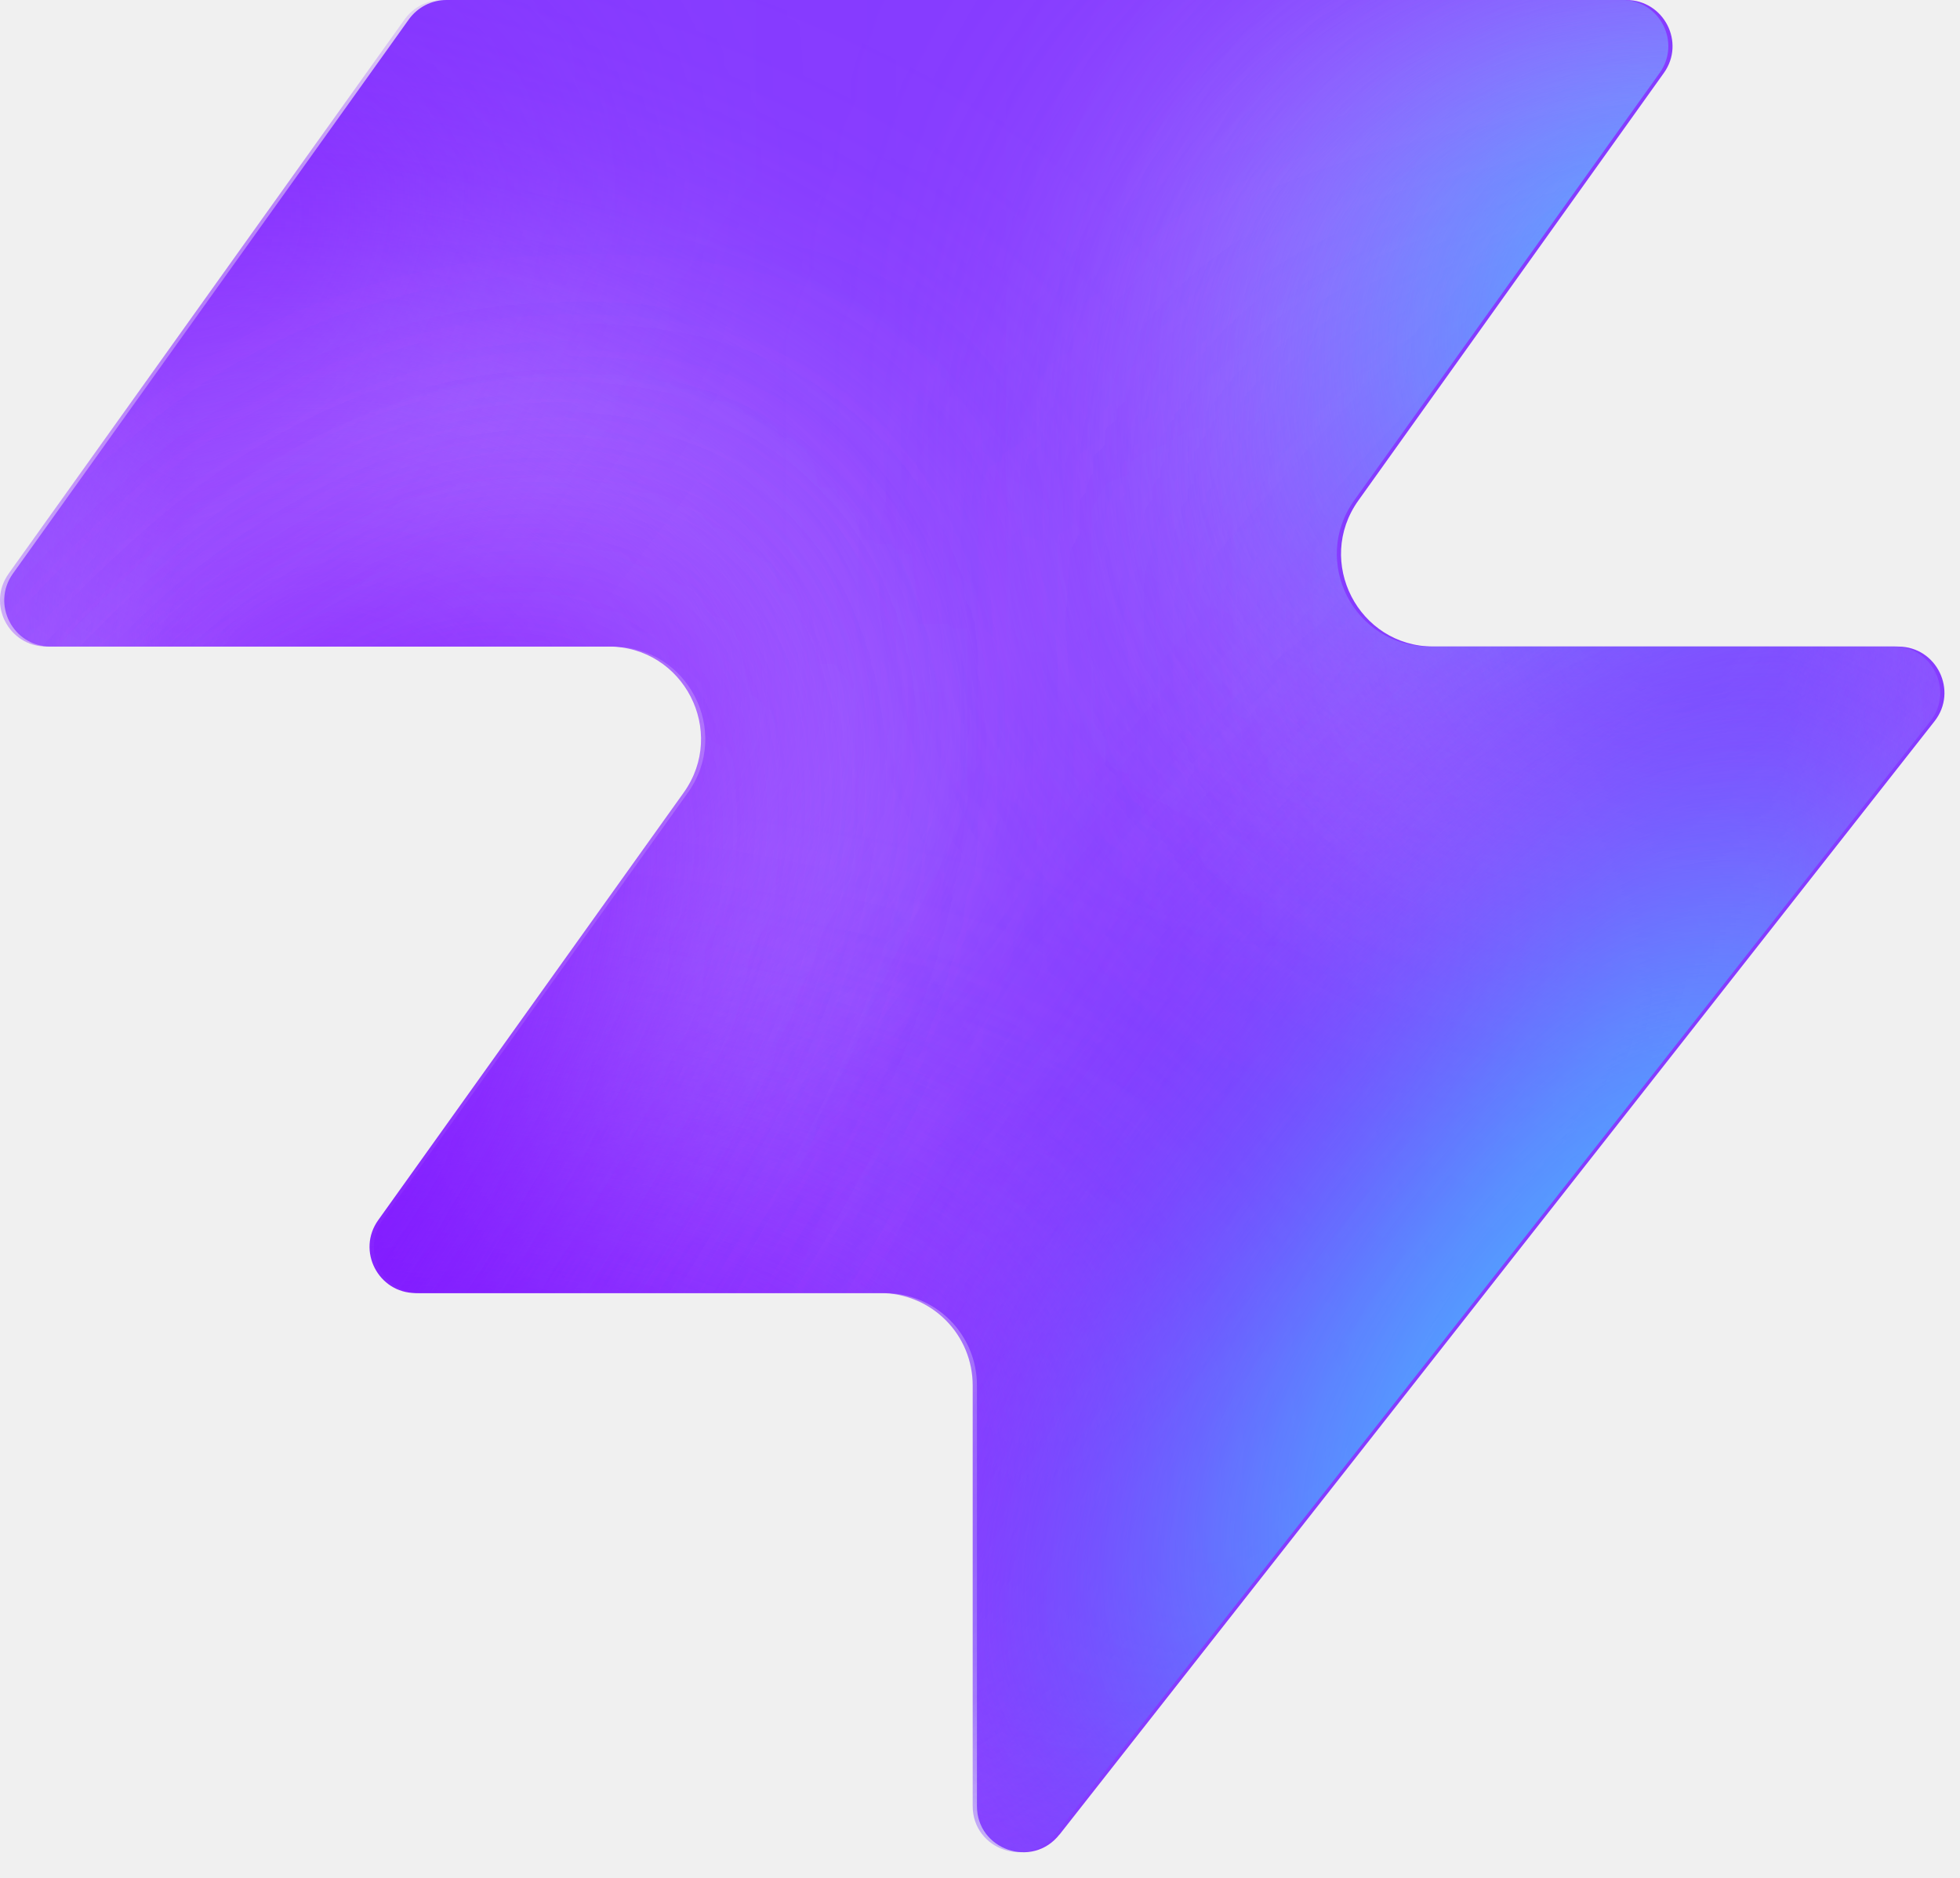
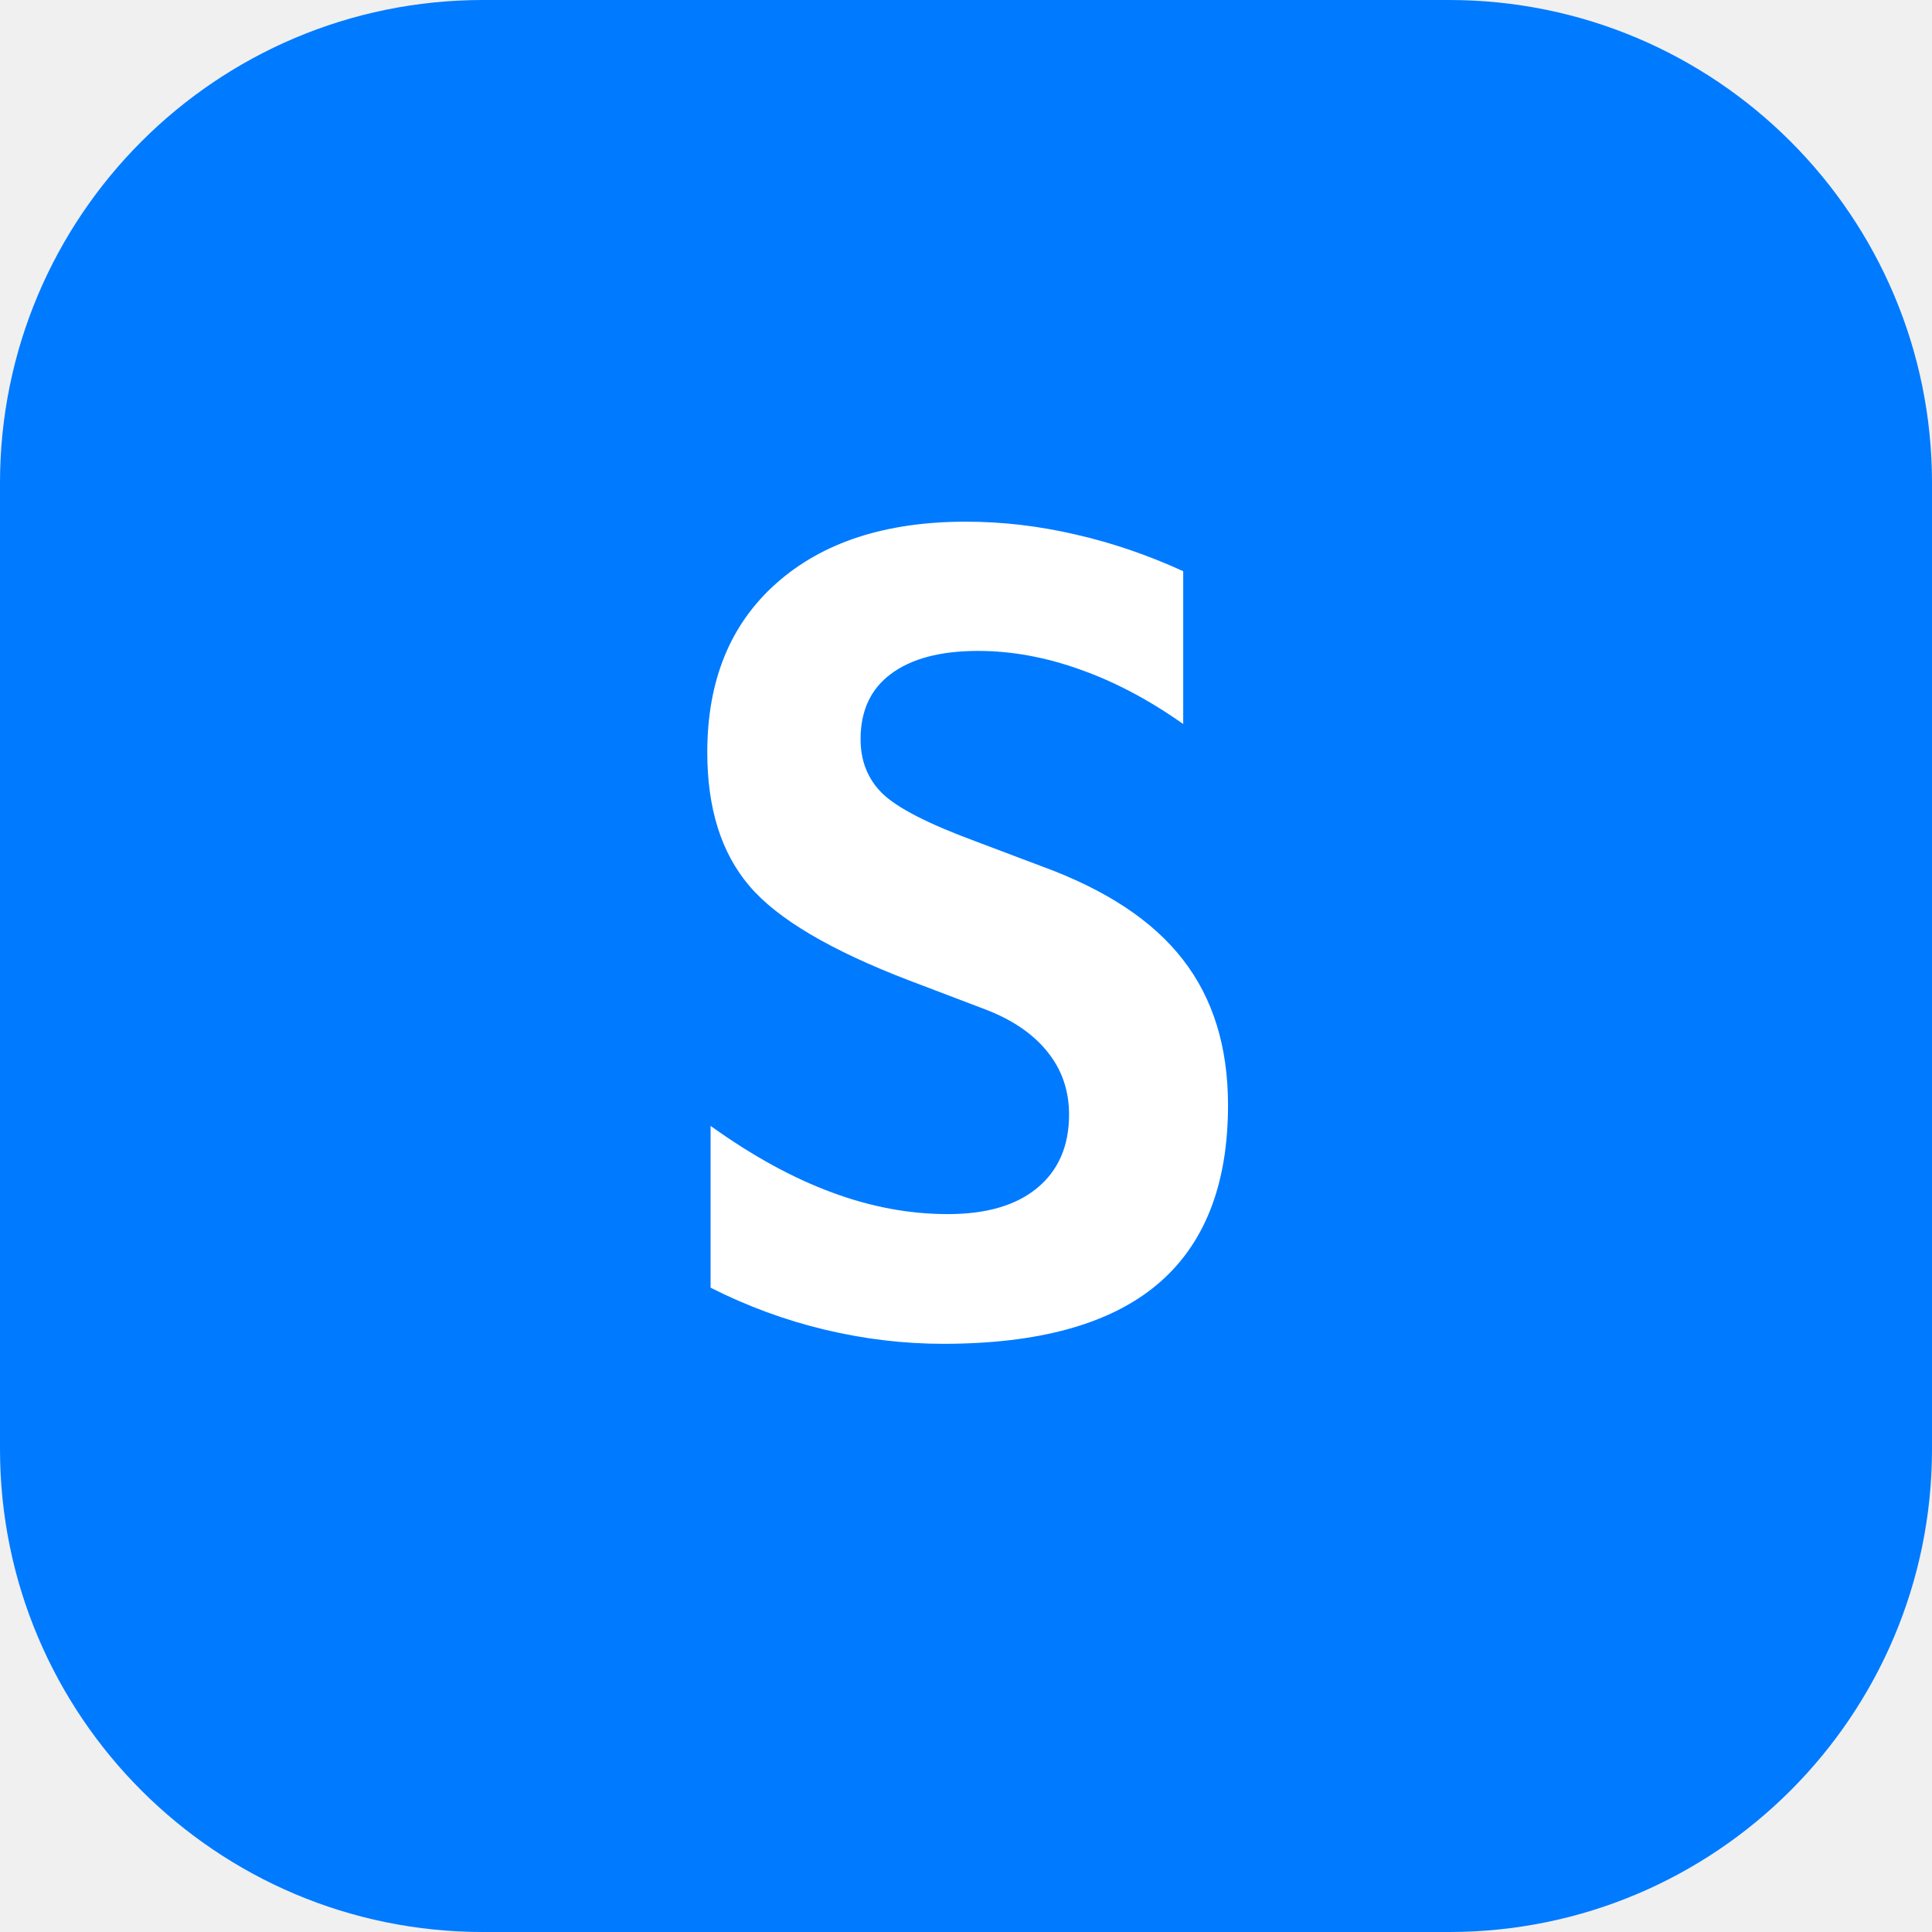
- <svg xmlns="http://www.w3.org/2000/svg" width="48" height="46" fill="none" viewBox="0 0 48 46">
-   <path fill="#863bff" d="M25.946 44.938c-.664.845-2.021.375-2.021-.698V33.937a2.26 2.26 0 0 0-2.262-2.262H10.287c-.92 0-1.456-1.04-.92-1.788l7.48-10.471c1.07-1.497 0-3.578-1.842-3.578H1.237c-.92 0-1.456-1.04-.92-1.788L10.013.474c.214-.297.556-.474.92-.474h28.894c.92 0 1.456 1.04.92 1.788l-7.48 10.471c-1.07 1.498 0 3.579 1.842 3.579h11.377c.943 0 1.473 1.088.89 1.83L25.947 44.94z" style="fill:#863bff;fill:color(display-p3 .525 .23 1);fill-opacity:1" />
-   <mask id="a" width="48" height="46" x="0" y="0" maskUnits="userSpaceOnUse" style="mask-type:alpha">
-     <path fill="#000" d="M25.842 44.938c-.664.844-2.021.375-2.021-.698V33.937a2.26 2.26 0 0 0-2.262-2.262H10.183c-.92 0-1.456-1.04-.92-1.788l7.48-10.471c1.07-1.498 0-3.579-1.842-3.579H1.133c-.92 0-1.456-1.04-.92-1.787L9.91.473c.214-.297.556-.474.92-.474h28.894c.92 0 1.456 1.04.92 1.788l-7.48 10.471c-1.07 1.498 0 3.578 1.842 3.578h11.377c.943 0 1.473 1.088.89 1.832L25.843 44.94z" style="fill:#000;fill-opacity:1" />
-   </mask>
-   <g mask="url(#a)">
-     <g filter="url(#b)">
-       <ellipse cx="5.508" cy="14.704" fill="#ede6ff" rx="5.508" ry="14.704" style="fill:#ede6ff;fill:color(display-p3 .927 .903 1);fill-opacity:1" transform="matrix(.00324 1 1 -.00324 -4.47 31.516)" />
-     </g>
-     <g filter="url(#c)">
-       <ellipse cx="10.399" cy="29.851" fill="#ede6ff" rx="10.399" ry="29.851" style="fill:#ede6ff;fill:color(display-p3 .927 .903 1);fill-opacity:1" transform="matrix(.00324 1 1 -.00324 -39.328 7.883)" />
-     </g>
-     <g filter="url(#d)">
-       <ellipse cx="5.508" cy="30.487" fill="#7e14ff" rx="5.508" ry="30.487" style="fill:#7e14ff;fill:color(display-p3 .492 .077 1);fill-opacity:1" transform="rotate(89.814 -25.913 -14.639)scale(1 -1)" />
-     </g>
-     <g filter="url(#e)">
-       <ellipse cx="5.508" cy="30.599" fill="#7e14ff" rx="5.508" ry="30.599" style="fill:#7e14ff;fill:color(display-p3 .492 .077 1);fill-opacity:1" transform="rotate(89.814 -32.644 -3.334)scale(1 -1)" />
-     </g>
-     <g filter="url(#f)">
-       <ellipse cx="5.508" cy="30.599" fill="#7e14ff" rx="5.508" ry="30.599" style="fill:#7e14ff;fill:color(display-p3 .492 .077 1);fill-opacity:1" transform="matrix(.00324 1 1 -.00324 -34.34 30.47)" />
-     </g>
-     <g filter="url(#g)">
-       <ellipse cx="14.072" cy="22.078" fill="#ede6ff" rx="14.072" ry="22.078" style="fill:#ede6ff;fill:color(display-p3 .927 .903 1);fill-opacity:1" transform="rotate(93.35 24.506 48.493)scale(-1 1)" />
-     </g>
-     <g filter="url(#h)">
-       <ellipse cx="3.47" cy="21.501" fill="#7e14ff" rx="3.47" ry="21.501" style="fill:#7e14ff;fill:color(display-p3 .492 .077 1);fill-opacity:1" transform="rotate(89.009 28.708 47.59)scale(-1 1)" />
-     </g>
-     <g filter="url(#i)">
-       <ellipse cx="3.47" cy="21.501" fill="#7e14ff" rx="3.47" ry="21.501" style="fill:#7e14ff;fill:color(display-p3 .492 .077 1);fill-opacity:1" transform="rotate(89.009 28.708 47.59)scale(-1 1)" />
-     </g>
-     <g filter="url(#j)">
-       <ellipse cx=".387" cy="8.972" fill="#7e14ff" rx="4.407" ry="29.108" style="fill:#7e14ff;fill:color(display-p3 .492 .077 1);fill-opacity:1" transform="rotate(39.51 .387 8.972)" />
-     </g>
-     <g filter="url(#k)">
-       <ellipse cx="47.523" cy="-6.092" fill="#7e14ff" rx="4.407" ry="29.108" style="fill:#7e14ff;fill:color(display-p3 .492 .077 1);fill-opacity:1" transform="rotate(37.892 47.523 -6.092)" />
-     </g>
-     <g filter="url(#l)">
-       <ellipse cx="41.412" cy="6.333" fill="#47bfff" rx="5.971" ry="9.665" style="fill:#47bfff;fill:color(display-p3 .28 .748 1);fill-opacity:1" transform="rotate(37.892 41.412 6.333)" />
-     </g>
-     <g filter="url(#m)">
-       <ellipse cx="-1.879" cy="38.332" fill="#7e14ff" rx="4.407" ry="29.108" style="fill:#7e14ff;fill:color(display-p3 .492 .077 1);fill-opacity:1" transform="rotate(37.892 -1.88 38.332)" />
-     </g>
-     <g filter="url(#n)">
-       <ellipse cx="-1.879" cy="38.332" fill="#7e14ff" rx="4.407" ry="29.108" style="fill:#7e14ff;fill:color(display-p3 .492 .077 1);fill-opacity:1" transform="rotate(37.892 -1.88 38.332)" />
-     </g>
-     <g filter="url(#o)">
-       <ellipse cx="35.651" cy="29.907" fill="#7e14ff" rx="4.407" ry="29.108" style="fill:#7e14ff;fill:color(display-p3 .492 .077 1);fill-opacity:1" transform="rotate(37.892 35.651 29.907)" />
-     </g>
-     <g filter="url(#p)">
-       <ellipse cx="38.418" cy="32.4" fill="#47bfff" rx="5.971" ry="15.297" style="fill:#47bfff;fill:color(display-p3 .28 .748 1);fill-opacity:1" transform="rotate(37.892 38.418 32.4)" />
-     </g>
-   </g>
-   <defs>
-     <filter id="b" width="60.045" height="41.654" x="-19.77" y="16.149" color-interpolation-filters="sRGB" filterUnits="userSpaceOnUse">
-       <feFlood flood-opacity="0" result="BackgroundImageFix" />
-       <feBlend in="SourceGraphic" in2="BackgroundImageFix" result="shape" />
-       <feGaussianBlur result="effect1_foregroundBlur_2002_17158" stdDeviation="7.659" />
-     </filter>
-     <filter id="c" width="90.34" height="51.437" x="-54.613" y="-7.533" color-interpolation-filters="sRGB" filterUnits="userSpaceOnUse">
-       <feFlood flood-opacity="0" result="BackgroundImageFix" />
-       <feBlend in="SourceGraphic" in2="BackgroundImageFix" result="shape" />
-       <feGaussianBlur result="effect1_foregroundBlur_2002_17158" stdDeviation="7.659" />
-     </filter>
-     <filter id="d" width="79.355" height="29.4" x="-49.64" y="2.03" color-interpolation-filters="sRGB" filterUnits="userSpaceOnUse">
-       <feFlood flood-opacity="0" result="BackgroundImageFix" />
-       <feBlend in="SourceGraphic" in2="BackgroundImageFix" result="shape" />
-       <feGaussianBlur result="effect1_foregroundBlur_2002_17158" stdDeviation="4.596" />
-     </filter>
-     <filter id="e" width="79.579" height="29.4" x="-45.045" y="20.029" color-interpolation-filters="sRGB" filterUnits="userSpaceOnUse">
-       <feFlood flood-opacity="0" result="BackgroundImageFix" />
-       <feBlend in="SourceGraphic" in2="BackgroundImageFix" result="shape" />
-       <feGaussianBlur result="effect1_foregroundBlur_2002_17158" stdDeviation="4.596" />
-     </filter>
-     <filter id="f" width="79.579" height="29.4" x="-43.513" y="21.178" color-interpolation-filters="sRGB" filterUnits="userSpaceOnUse">
-       <feFlood flood-opacity="0" result="BackgroundImageFix" />
-       <feBlend in="SourceGraphic" in2="BackgroundImageFix" result="shape" />
-       <feGaussianBlur result="effect1_foregroundBlur_2002_17158" stdDeviation="4.596" />
-     </filter>
-     <filter id="g" width="74.749" height="58.852" x="15.756" y="-17.901" color-interpolation-filters="sRGB" filterUnits="userSpaceOnUse">
-       <feFlood flood-opacity="0" result="BackgroundImageFix" />
-       <feBlend in="SourceGraphic" in2="BackgroundImageFix" result="shape" />
-       <feGaussianBlur result="effect1_foregroundBlur_2002_17158" stdDeviation="7.659" />
-     </filter>
-     <filter id="h" width="61.377" height="25.362" x="23.548" y="2.284" color-interpolation-filters="sRGB" filterUnits="userSpaceOnUse">
-       <feFlood flood-opacity="0" result="BackgroundImageFix" />
-       <feBlend in="SourceGraphic" in2="BackgroundImageFix" result="shape" />
-       <feGaussianBlur result="effect1_foregroundBlur_2002_17158" stdDeviation="4.596" />
-     </filter>
-     <filter id="i" width="61.377" height="25.362" x="23.548" y="2.284" color-interpolation-filters="sRGB" filterUnits="userSpaceOnUse">
-       <feFlood flood-opacity="0" result="BackgroundImageFix" />
-       <feBlend in="SourceGraphic" in2="BackgroundImageFix" result="shape" />
-       <feGaussianBlur result="effect1_foregroundBlur_2002_17158" stdDeviation="4.596" />
-     </filter>
-     <filter id="j" width="56.045" height="63.649" x="-27.636" y="-22.853" color-interpolation-filters="sRGB" filterUnits="userSpaceOnUse">
-       <feFlood flood-opacity="0" result="BackgroundImageFix" />
-       <feBlend in="SourceGraphic" in2="BackgroundImageFix" result="shape" />
-       <feGaussianBlur result="effect1_foregroundBlur_2002_17158" stdDeviation="4.596" />
-     </filter>
-     <filter id="k" width="54.814" height="64.646" x="20.116" y="-38.415" color-interpolation-filters="sRGB" filterUnits="userSpaceOnUse">
-       <feFlood flood-opacity="0" result="BackgroundImageFix" />
-       <feBlend in="SourceGraphic" in2="BackgroundImageFix" result="shape" />
-       <feGaussianBlur result="effect1_foregroundBlur_2002_17158" stdDeviation="4.596" />
-     </filter>
-     <filter id="l" width="33.541" height="35.313" x="24.641" y="-11.323" color-interpolation-filters="sRGB" filterUnits="userSpaceOnUse">
-       <feFlood flood-opacity="0" result="BackgroundImageFix" />
-       <feBlend in="SourceGraphic" in2="BackgroundImageFix" result="shape" />
-       <feGaussianBlur result="effect1_foregroundBlur_2002_17158" stdDeviation="4.596" />
-     </filter>
-     <filter id="m" width="54.814" height="64.646" x="-29.286" y="6.009" color-interpolation-filters="sRGB" filterUnits="userSpaceOnUse">
-       <feFlood flood-opacity="0" result="BackgroundImageFix" />
-       <feBlend in="SourceGraphic" in2="BackgroundImageFix" result="shape" />
-       <feGaussianBlur result="effect1_foregroundBlur_2002_17158" stdDeviation="4.596" />
-     </filter>
-     <filter id="n" width="54.814" height="64.646" x="-29.286" y="6.009" color-interpolation-filters="sRGB" filterUnits="userSpaceOnUse">
-       <feFlood flood-opacity="0" result="BackgroundImageFix" />
-       <feBlend in="SourceGraphic" in2="BackgroundImageFix" result="shape" />
-       <feGaussianBlur result="effect1_foregroundBlur_2002_17158" stdDeviation="4.596" />
-     </filter>
-     <filter id="o" width="54.814" height="64.646" x="8.244" y="-2.416" color-interpolation-filters="sRGB" filterUnits="userSpaceOnUse">
-       <feFlood flood-opacity="0" result="BackgroundImageFix" />
-       <feBlend in="SourceGraphic" in2="BackgroundImageFix" result="shape" />
-       <feGaussianBlur result="effect1_foregroundBlur_2002_17158" stdDeviation="4.596" />
-     </filter>
-     <filter id="p" width="39.409" height="43.623" x="18.713" y="10.588" color-interpolation-filters="sRGB" filterUnits="userSpaceOnUse">
-       <feFlood flood-opacity="0" result="BackgroundImageFix" />
-       <feBlend in="SourceGraphic" in2="BackgroundImageFix" result="shape" />
-       <feGaussianBlur result="effect1_foregroundBlur_2002_17158" stdDeviation="4.596" />
-     </filter>
-   </defs>
+ <svg xmlns="http://www.w3.org/2000/svg" viewBox="0 0 64 64">
+   <rect width="64" height="64" rx="16" fill="#007AFF" />
+   <text x="32" y="44" font-family="IBM Plex Mono, SF Mono, Menlo, monospace" font-size="36" font-weight="700" fill="#fff" text-anchor="middle">S</text>
</svg>
